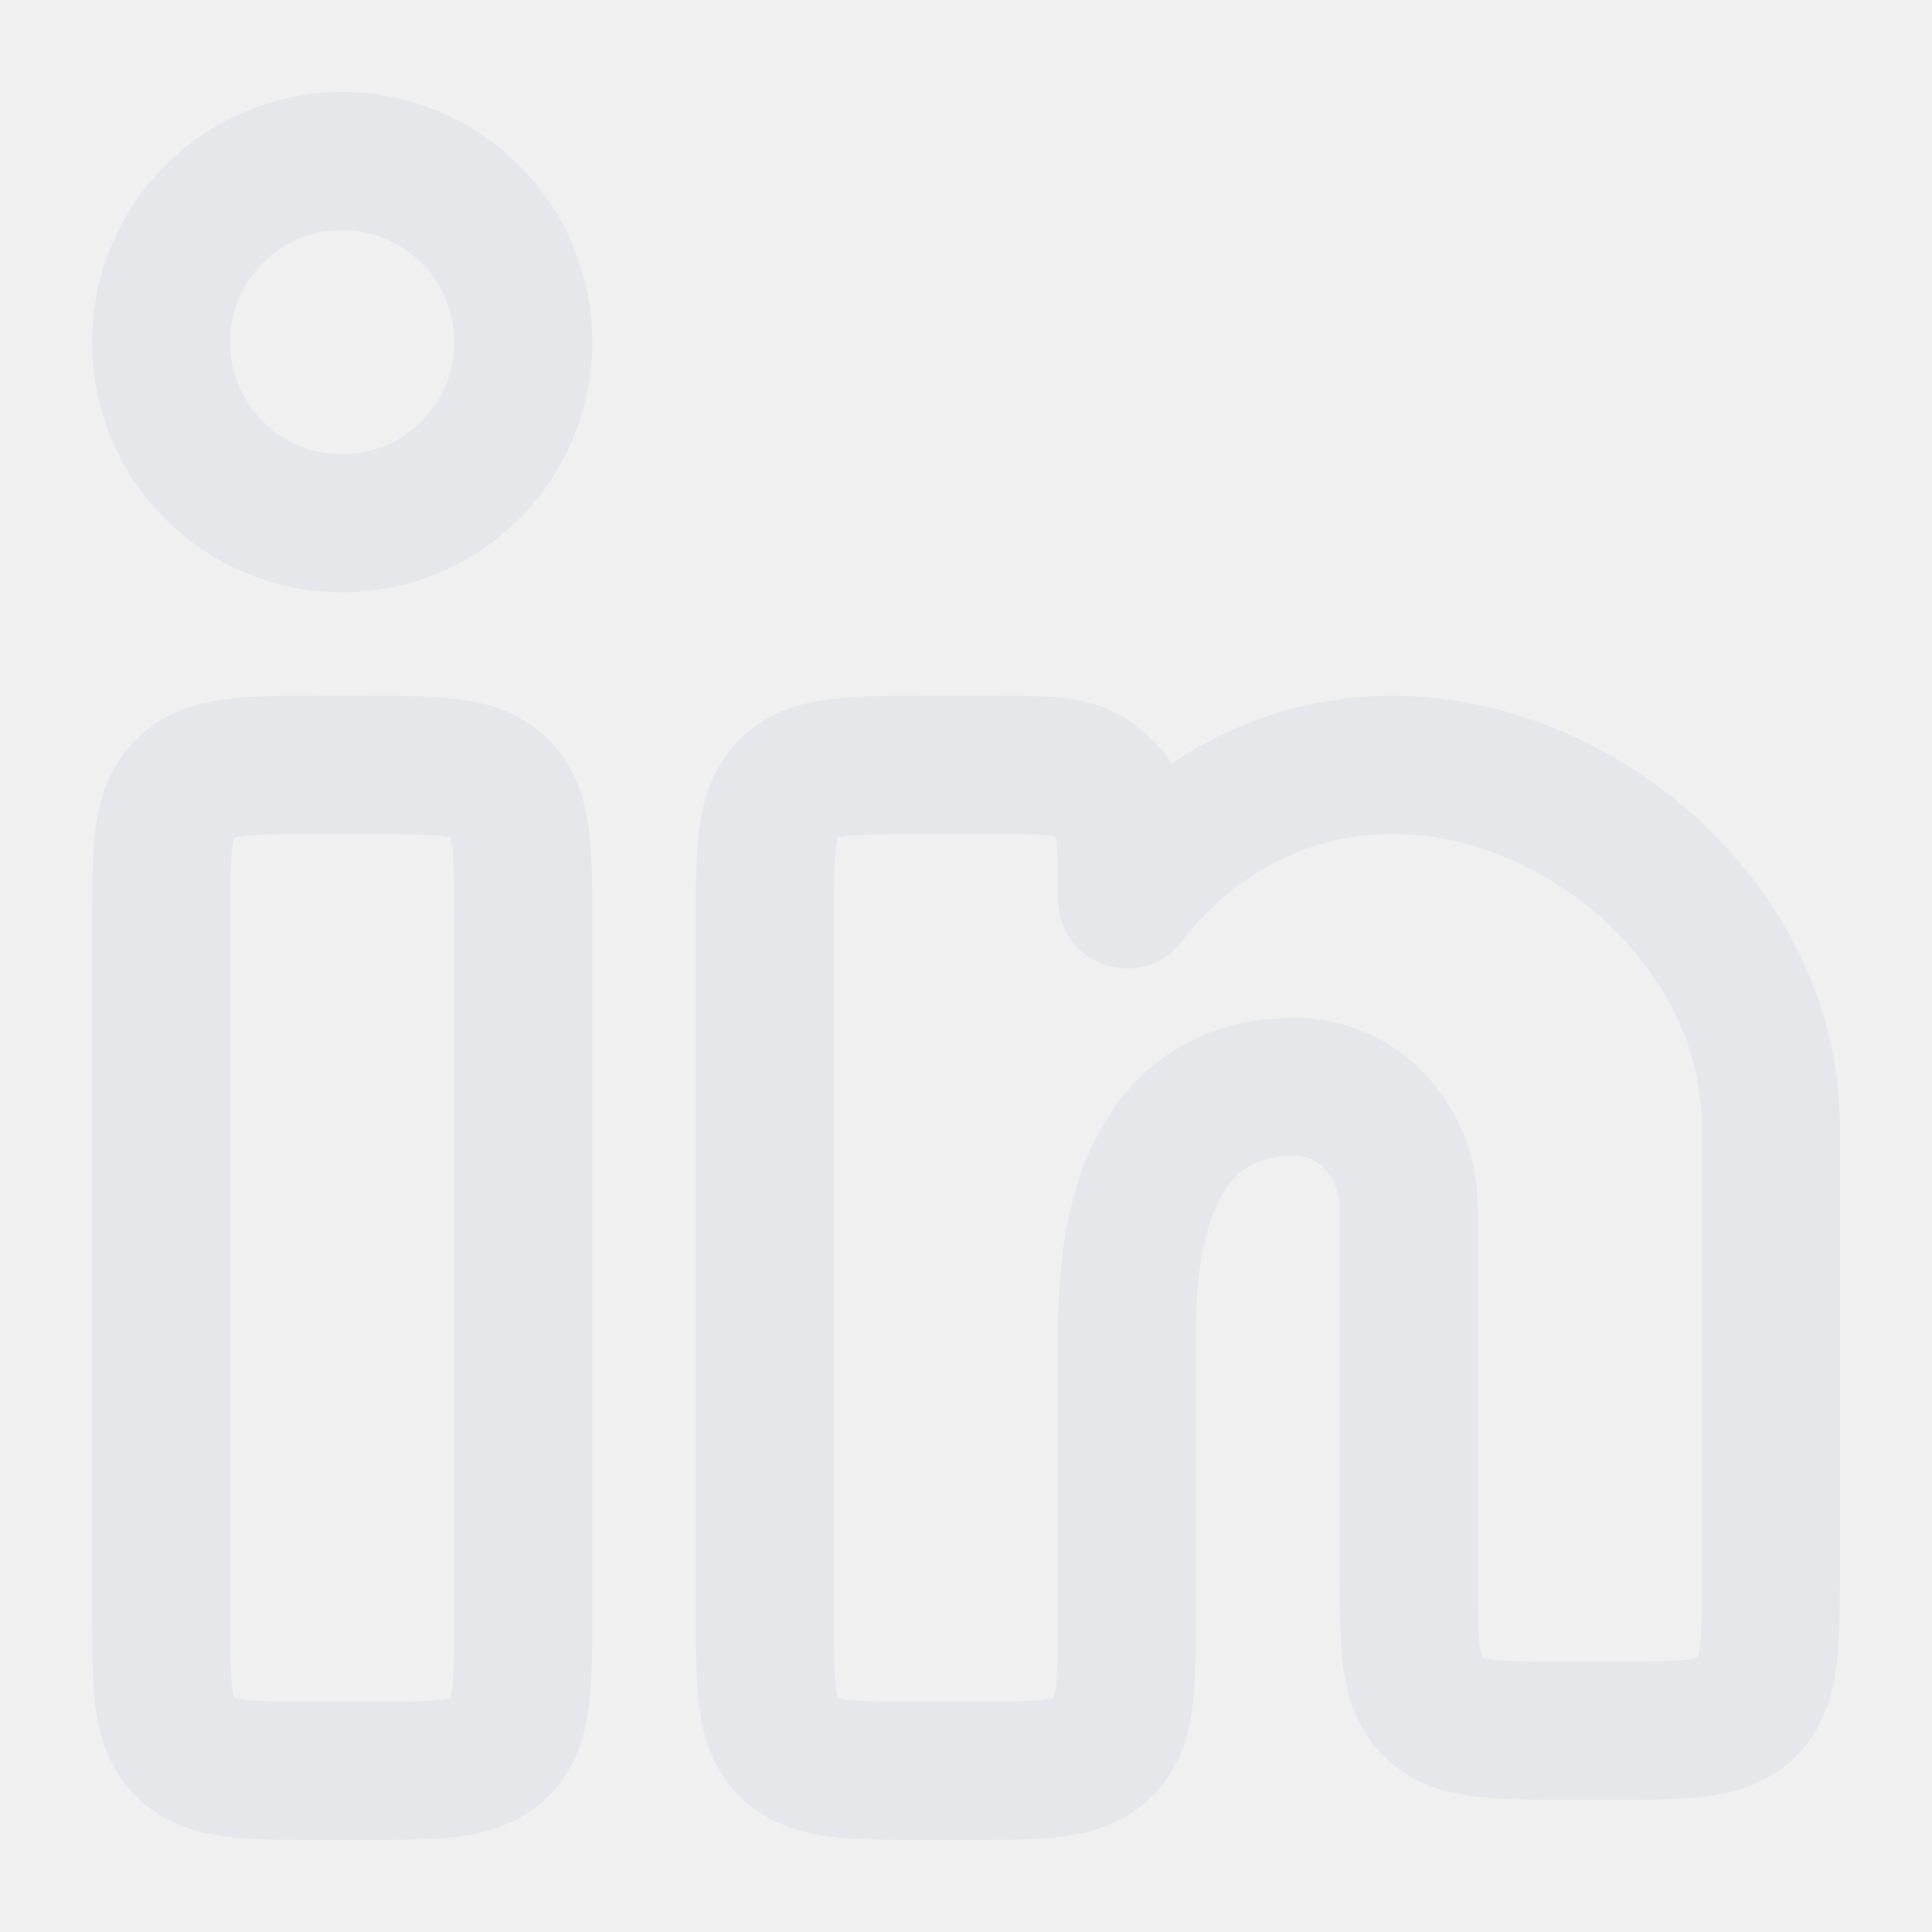
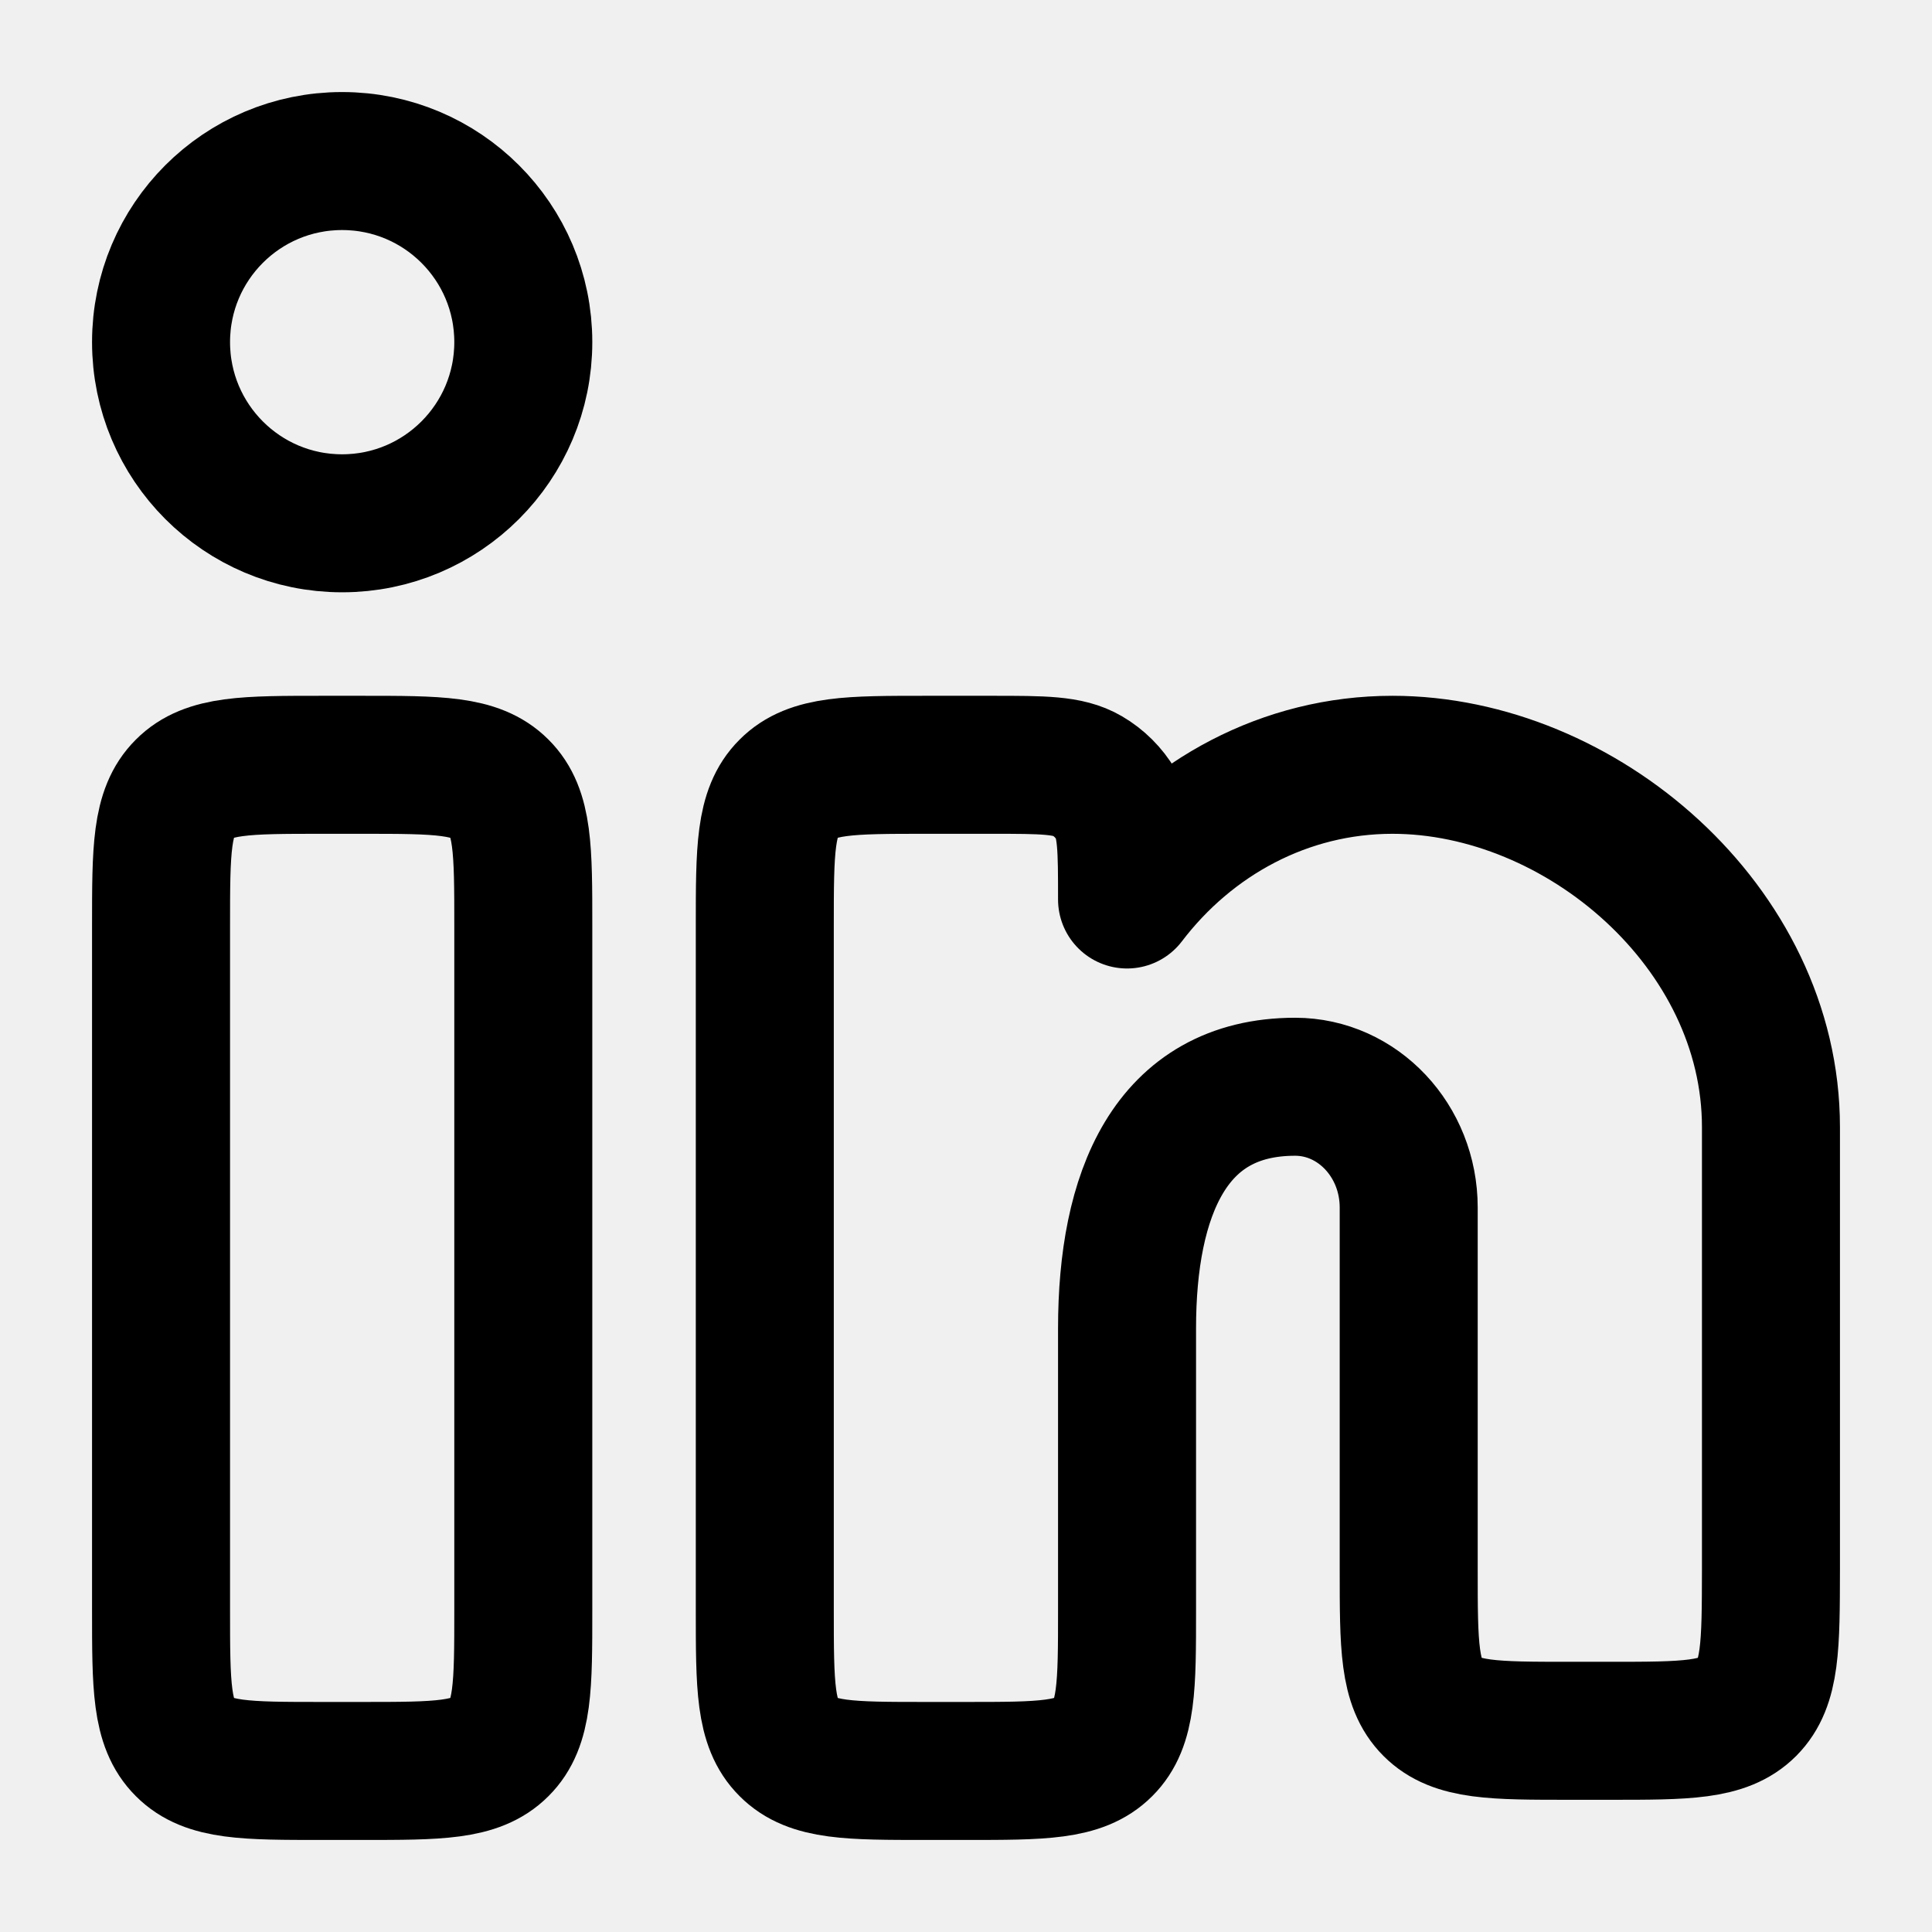
<svg xmlns="http://www.w3.org/2000/svg" width="14" height="14" viewBox="0 0 14 14" fill="none">
  <g clip-path="url(#clip0_13_82)">
-     <path d="M2.625 5.542H2.333C1.783 5.542 1.508 5.542 1.338 5.713C1.167 5.883 1.167 6.158 1.167 6.708V11.667C1.167 12.217 1.167 12.492 1.338 12.662C1.508 12.833 1.783 12.833 2.333 12.833H2.625C3.175 12.833 3.45 12.833 3.621 12.662C3.792 12.492 3.792 12.217 3.792 11.667V6.708C3.792 6.158 3.792 5.883 3.621 5.713C3.45 5.542 3.175 5.542 2.625 5.542Z" stroke="#E5E7EB" />
-     <path d="M3.792 2.479C3.792 3.204 3.204 3.792 2.479 3.792C1.754 3.792 1.167 3.204 1.167 2.479C1.167 1.754 1.754 1.167 2.479 1.167C3.204 1.167 3.792 1.754 3.792 2.479Z" stroke="#E5E7EB" />
-     <path d="M7.19 5.542H6.708C6.158 5.542 5.883 5.542 5.713 5.713C5.542 5.883 5.542 6.158 5.542 6.708V11.667C5.542 12.217 5.542 12.492 5.713 12.662C5.883 12.833 6.158 12.833 6.708 12.833H7C7.55 12.833 7.825 12.833 7.996 12.662C8.167 12.492 8.167 12.217 8.167 11.667L8.167 9.625C8.167 8.659 8.475 7.875 9.385 7.875C9.839 7.875 10.208 8.267 10.208 8.75V11.375C10.208 11.925 10.208 12.2 10.379 12.371C10.55 12.542 10.825 12.542 11.375 12.542H11.666C12.216 12.542 12.491 12.542 12.662 12.371C12.832 12.2 12.832 11.925 12.833 11.375L12.833 8.167C12.833 6.717 11.455 5.542 10.09 5.542C9.313 5.542 8.62 5.923 8.167 6.518C8.167 6.151 8.167 5.967 8.087 5.83C8.036 5.744 7.964 5.672 7.878 5.622C7.741 5.542 7.558 5.542 7.19 5.542Z" stroke="#E5E7EB" stroke-linejoin="round" />
+     <path d="M2.625 5.542H2.333C1.783 5.542 1.508 5.542 1.338 5.713C1.167 5.883 1.167 6.158 1.167 6.708V11.667C1.167 12.217 1.167 12.492 1.338 12.662C1.508 12.833 1.783 12.833 2.333 12.833H2.625C3.175 12.833 3.45 12.833 3.621 12.662C3.792 12.492 3.792 12.217 3.792 11.667V6.708C3.792 6.158 3.792 5.883 3.621 5.713C3.45 5.542 3.175 5.542 2.625 5.542Z" stroke="currentColor" />
+     <path d="M3.792 2.479C3.792 3.204 3.204 3.792 2.479 3.792C1.754 3.792 1.167 3.204 1.167 2.479C1.167 1.754 1.754 1.167 2.479 1.167C3.204 1.167 3.792 1.754 3.792 2.479Z" stroke="currentColor" />
+     <path d="M7.19 5.542H6.708C6.158 5.542 5.883 5.542 5.713 5.713C5.542 5.883 5.542 6.158 5.542 6.708V11.667C5.542 12.217 5.542 12.492 5.713 12.662C5.883 12.833 6.158 12.833 6.708 12.833H7C7.55 12.833 7.825 12.833 7.996 12.662C8.167 12.492 8.167 12.217 8.167 11.667L8.167 9.625C8.167 8.659 8.475 7.875 9.385 7.875C9.839 7.875 10.208 8.267 10.208 8.75V11.375C10.208 11.925 10.208 12.2 10.379 12.371C10.55 12.542 10.825 12.542 11.375 12.542H11.666C12.216 12.542 12.491 12.542 12.662 12.371C12.832 12.2 12.832 11.925 12.833 11.375L12.833 8.167C12.833 6.717 11.455 5.542 10.09 5.542C9.313 5.542 8.62 5.923 8.167 6.518C8.167 6.151 8.167 5.967 8.087 5.83C8.036 5.744 7.964 5.672 7.878 5.622C7.741 5.542 7.558 5.542 7.19 5.542Z" stroke="currentColor" stroke-linejoin="round" />
  </g>
  <defs>
    <clipPath id="clip0_13_82">
      <rect width="14" height="14" fill="white" />
    </clipPath>
  </defs>
</svg>
